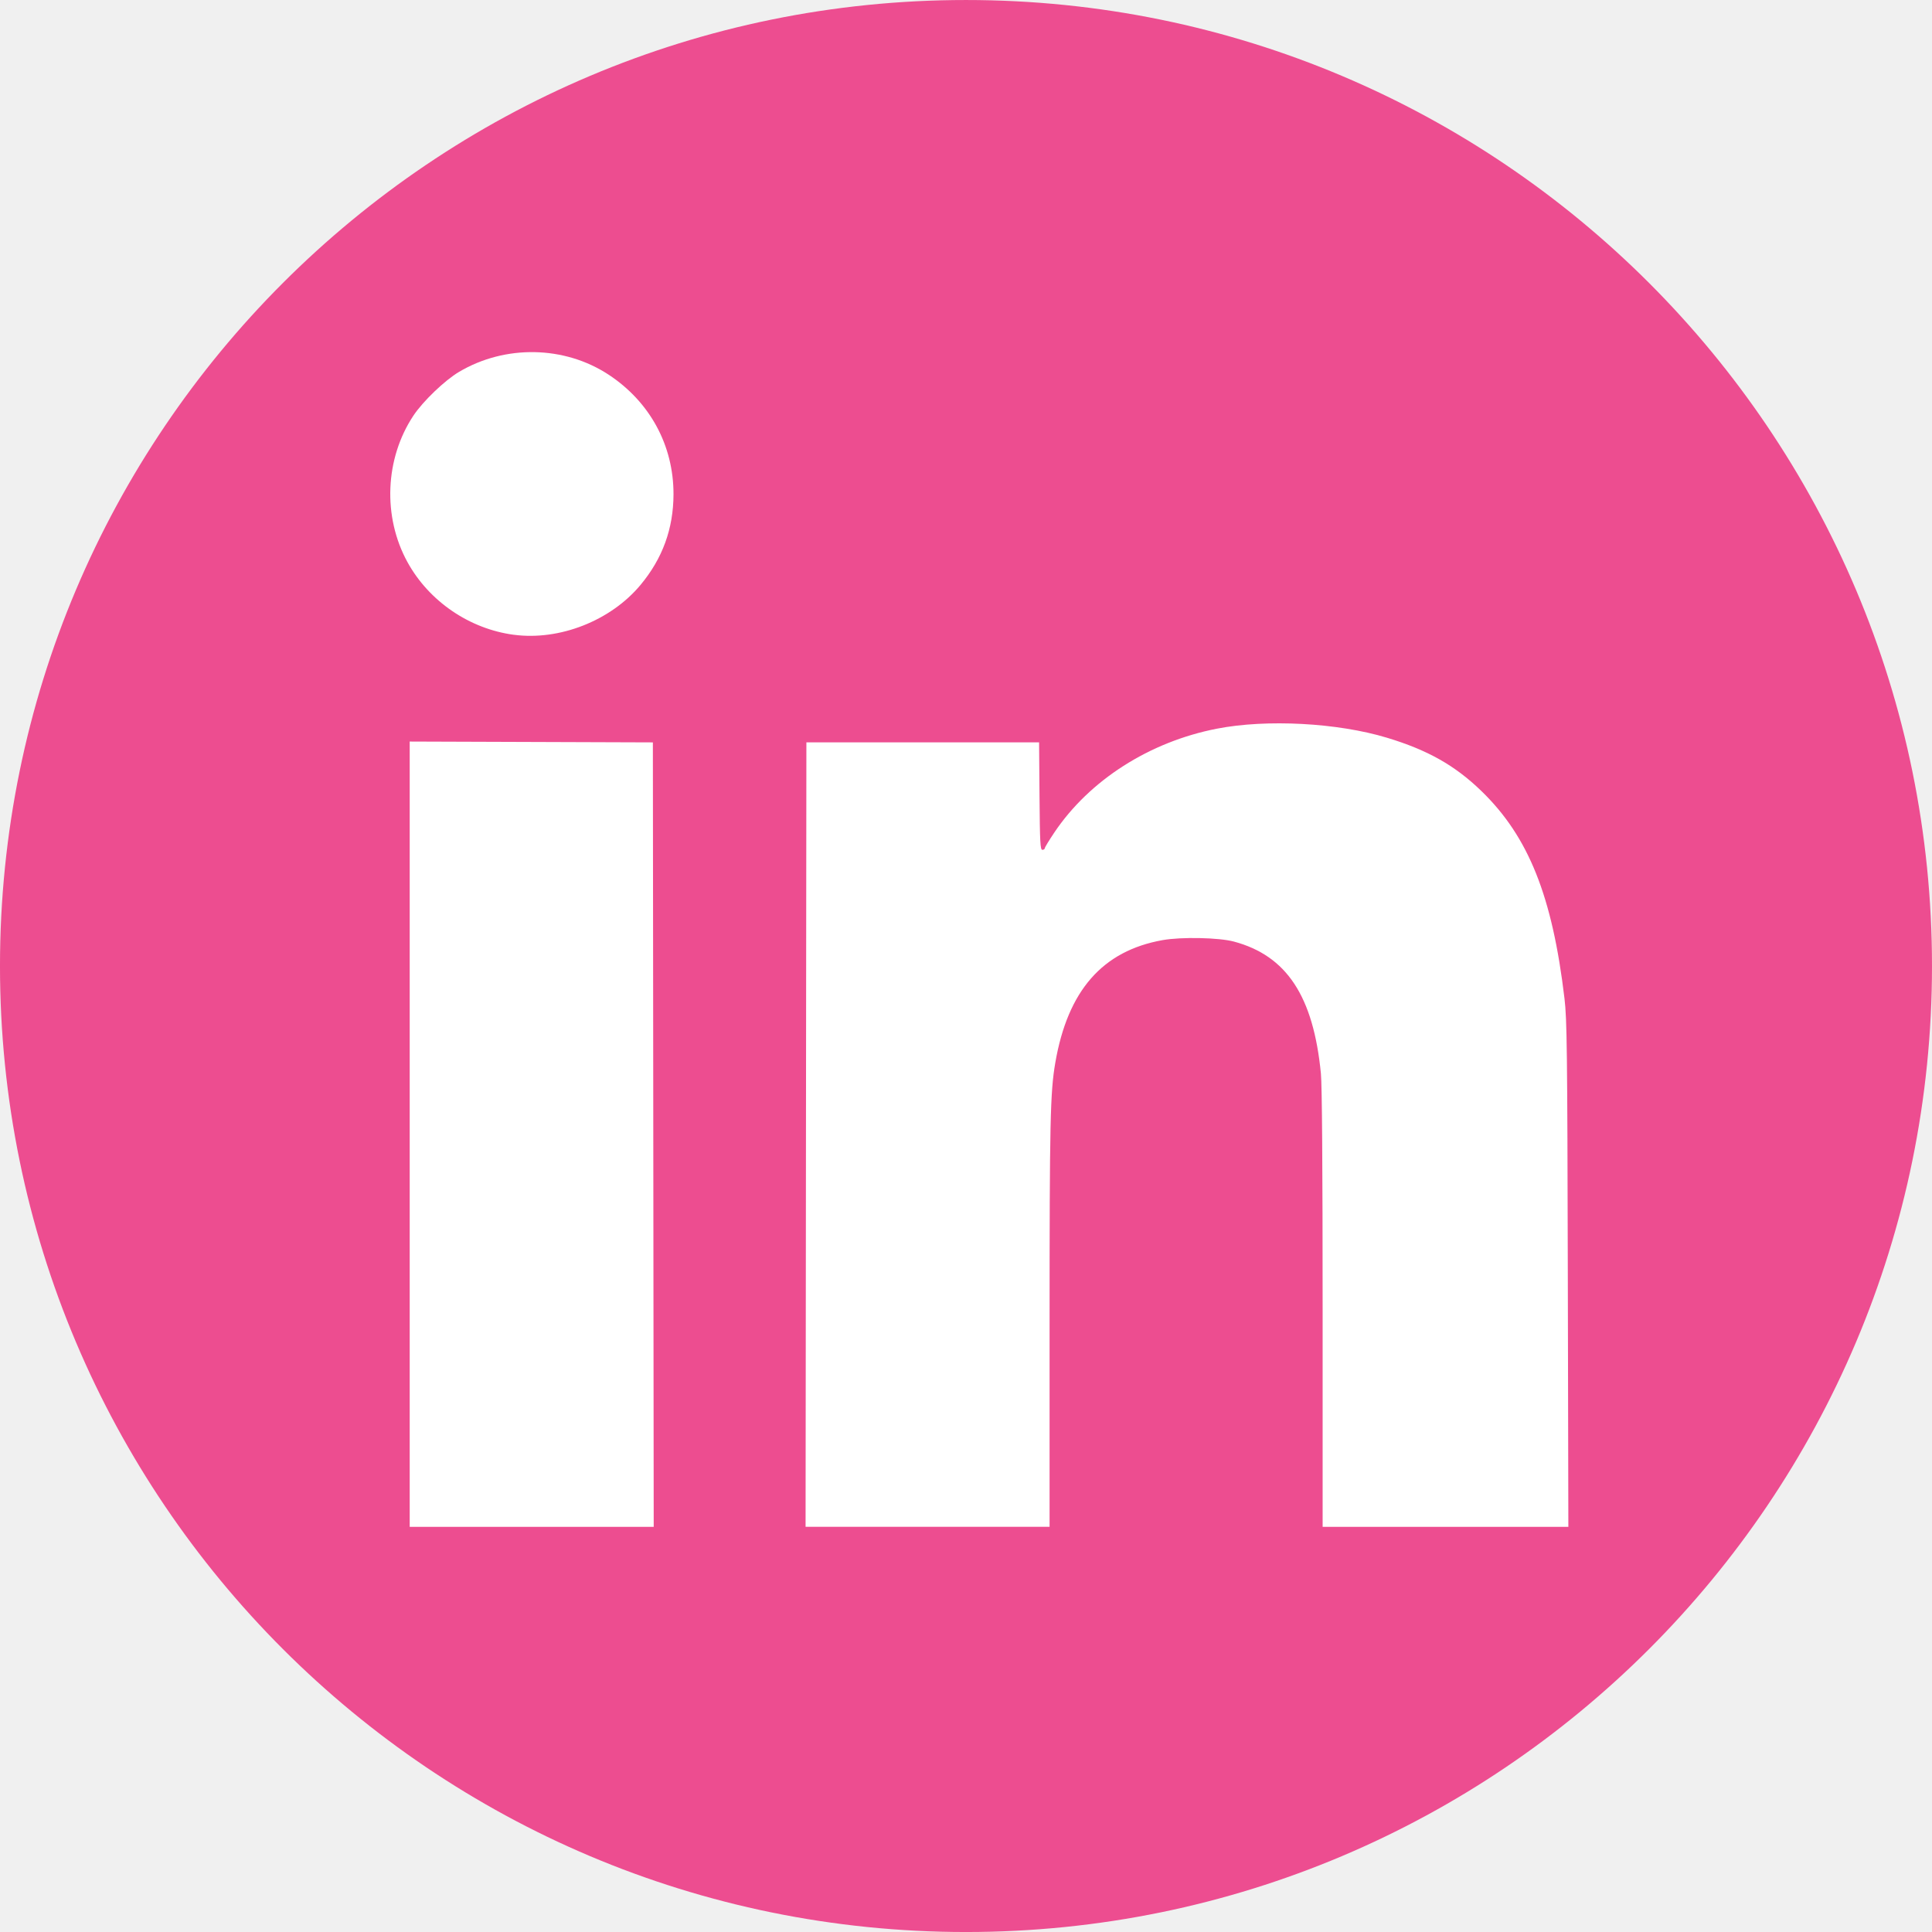
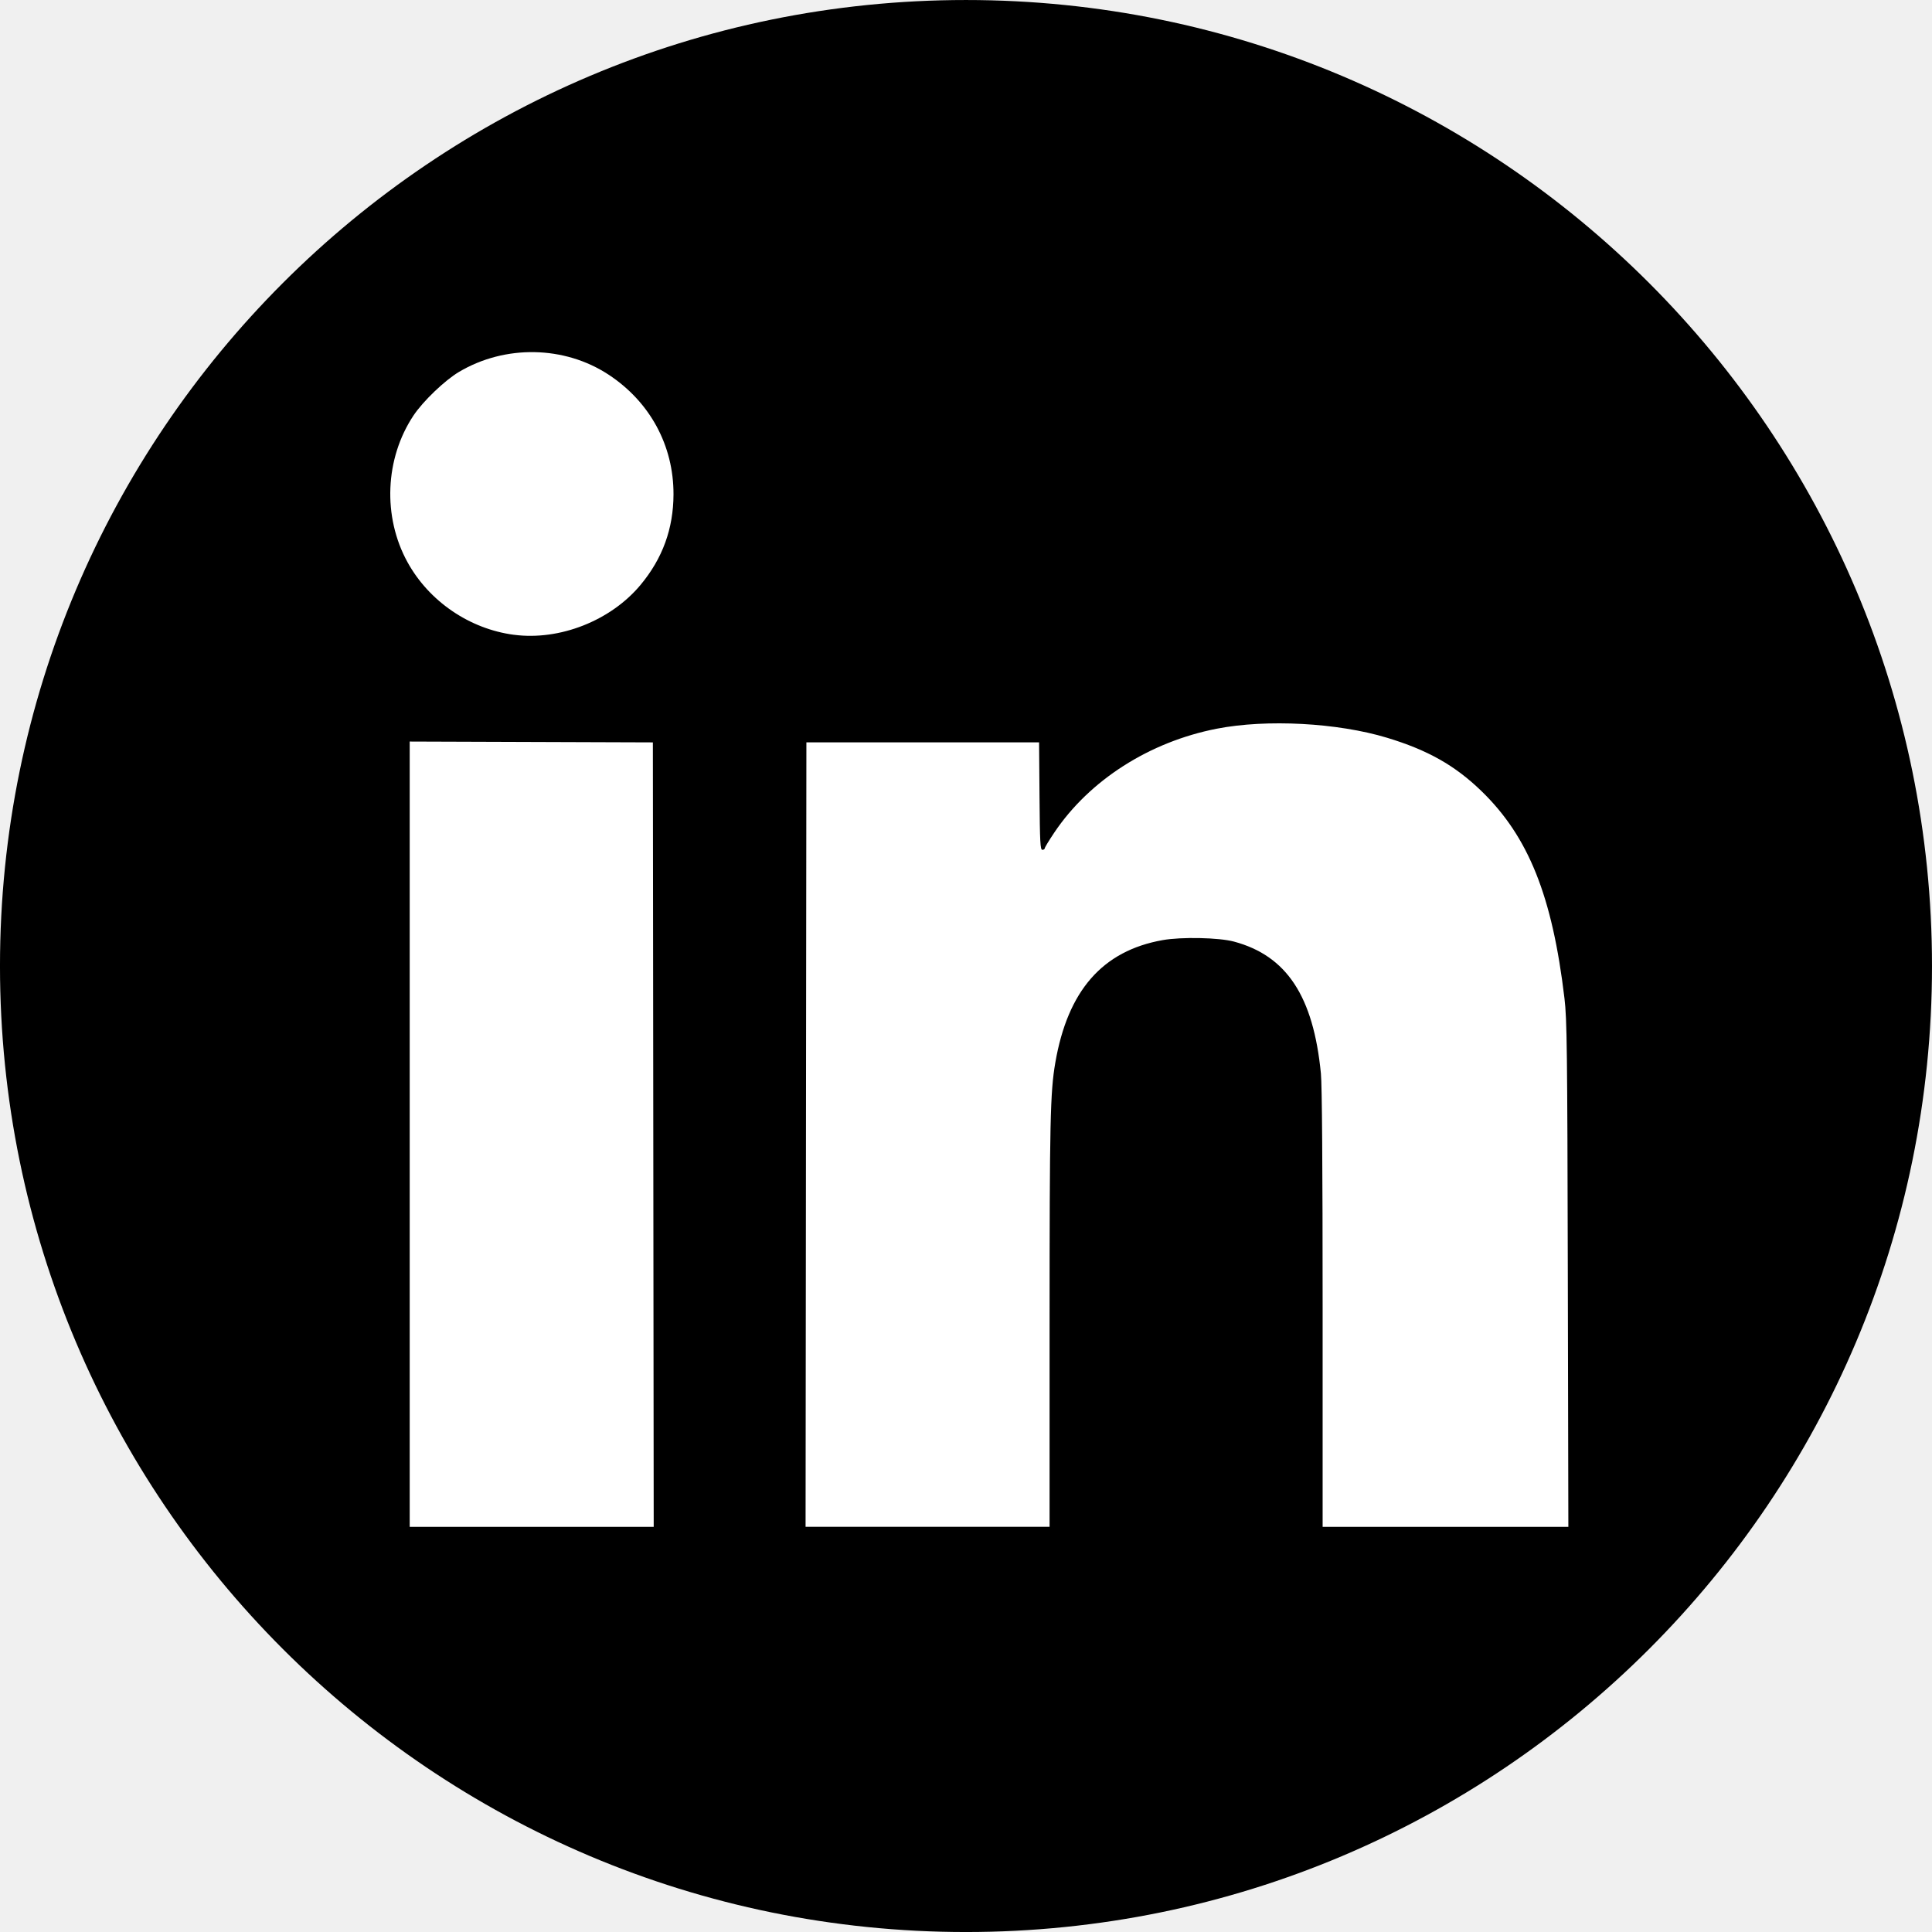
<svg xmlns="http://www.w3.org/2000/svg" width="100mm" height="100mm" viewBox="0 0 100 100" version="1.1" id="svg8">
  <defs id="defs2" />
  <g id="layer1" transform="translate(0,-197)">
    <g id="g936" transform="matrix(1.277516,0,0,1.277516,-29.56476,229.949)">
-       <rect style="fill:#ed4d90;fill-opacity:1;stroke:none;stroke-width:0.565;stroke-opacity:1" id="rect930" width="78.277" height="78.277" x="23.142" y="-25.791" ry="39.138" />
+       <rect style="fill:#00000f5;fill-opacity:1;stroke:none;stroke-width:0.565;stroke-opacity:1" id="rect930" width="78.277" height="78.277" x="23.142" y="-25.791" ry="39.138" />
      <path id="path928" d="M 39.742,20.161 V 4.253 l 4.926,0.017 4.926,0.017 0.017,15.892 0.017,15.892 h -4.943 -4.943 z m 16.055,0.017 0.017,-15.892 h 4.714 4.714 l 0.017,2.177 c 0.015,1.875 0.031,2.177 0.115,2.177 0.053,0 0.097,-0.028 0.097,-0.061 0,-0.034 0.174,-0.321 0.387,-0.638 1.426,-2.124 3.854,-3.676 6.587,-4.209 2.016,-0.393 4.89,-0.24 6.897,0.368 1.648,0.499 2.752,1.123 3.82,2.157 1.911,1.851 2.875,4.259 3.367,8.406 0.101,0.851 0.115,2.011 0.135,11.178 l 0.022,10.229 h -4.978 -4.978 v -8.827 c 0,-5.759 -0.024,-9.075 -0.07,-9.542 -0.306,-3.131 -1.386,-4.769 -3.522,-5.343 -0.612,-0.164 -2.127,-0.195 -2.889,-0.06 -2.437,0.434 -3.846,2.043 -4.35,4.967 -0.206,1.197 -0.232,2.373 -0.232,10.572 l -1.4e-4,8.232 h -4.943 -4.943 z M 43.964,-0.072 c -1.801,-0.238 -3.44,-1.357 -4.313,-2.945 -1.011,-1.84 -0.914,-4.197 0.244,-5.939 0.386,-0.58 1.269,-1.427 1.847,-1.769 1.866,-1.106 4.268,-1.062 6.056,0.112 1.677,1.101 2.637,2.87 2.632,4.85 -0.004,1.391 -0.442,2.596 -1.335,3.669 -1.207,1.45 -3.278,2.266 -5.131,2.021 z" style="fill:#ffffff;stroke-width:0.065" />
    </g>
  </g>
</svg>
